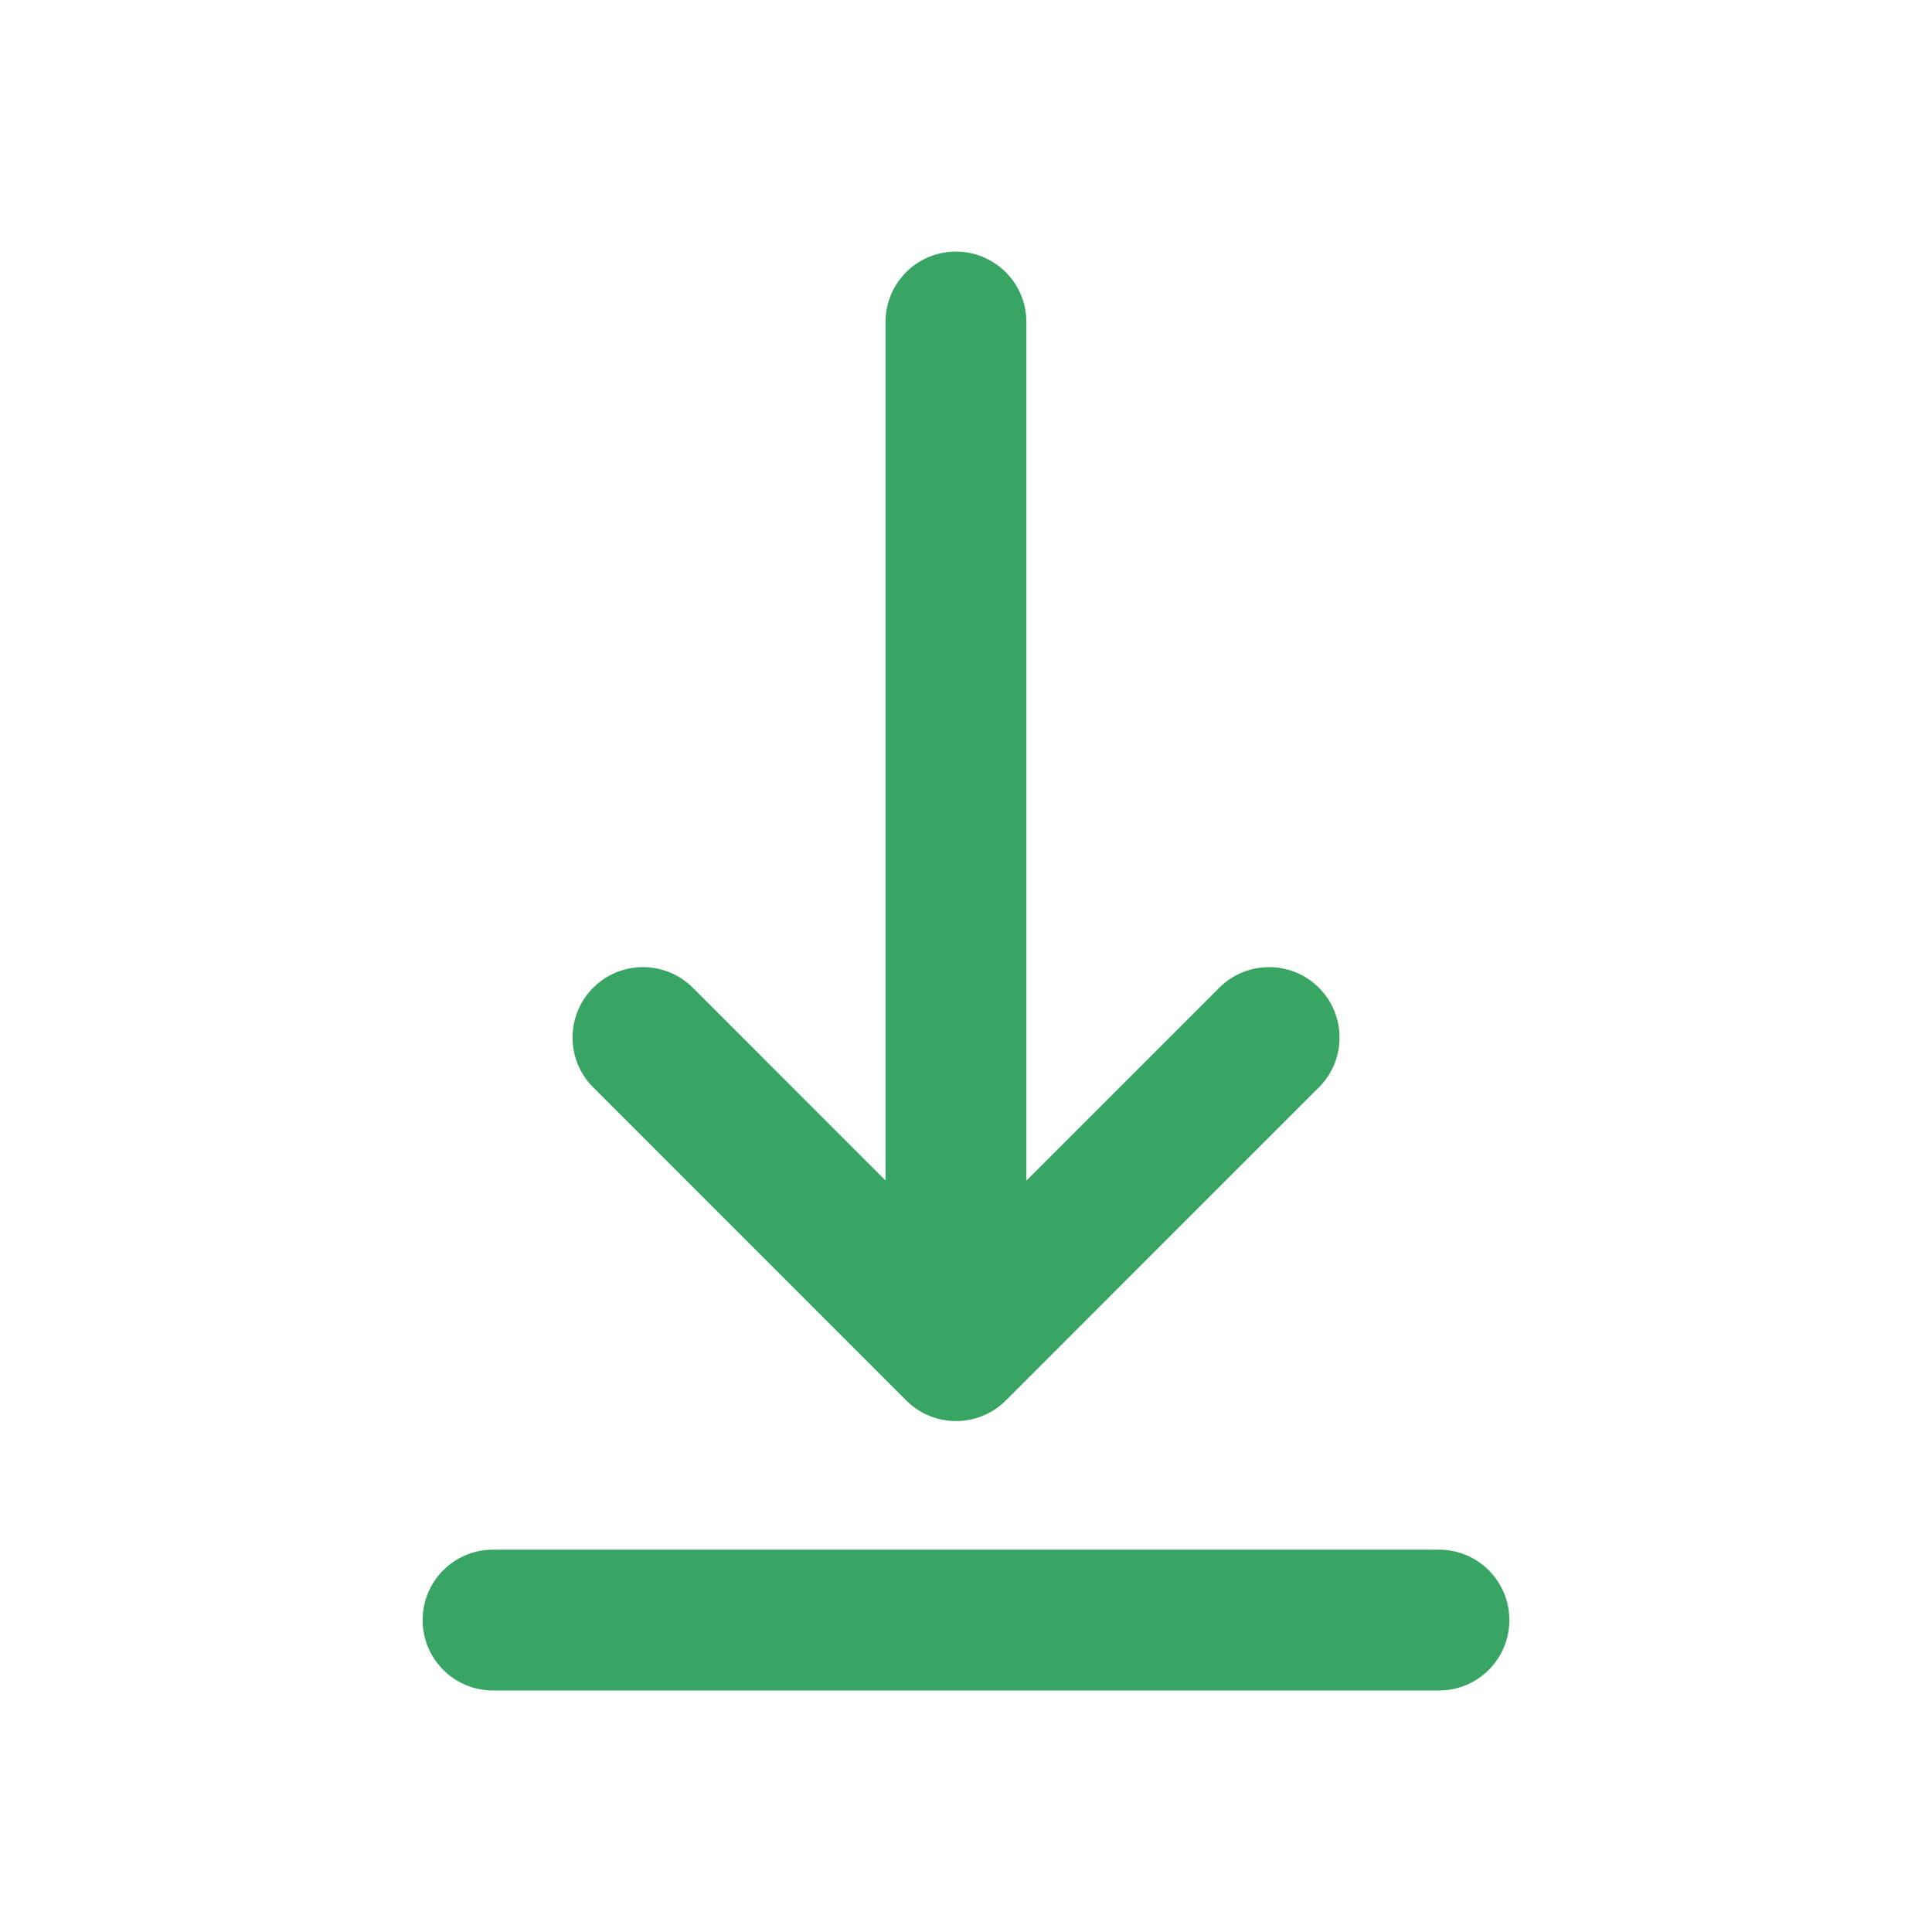
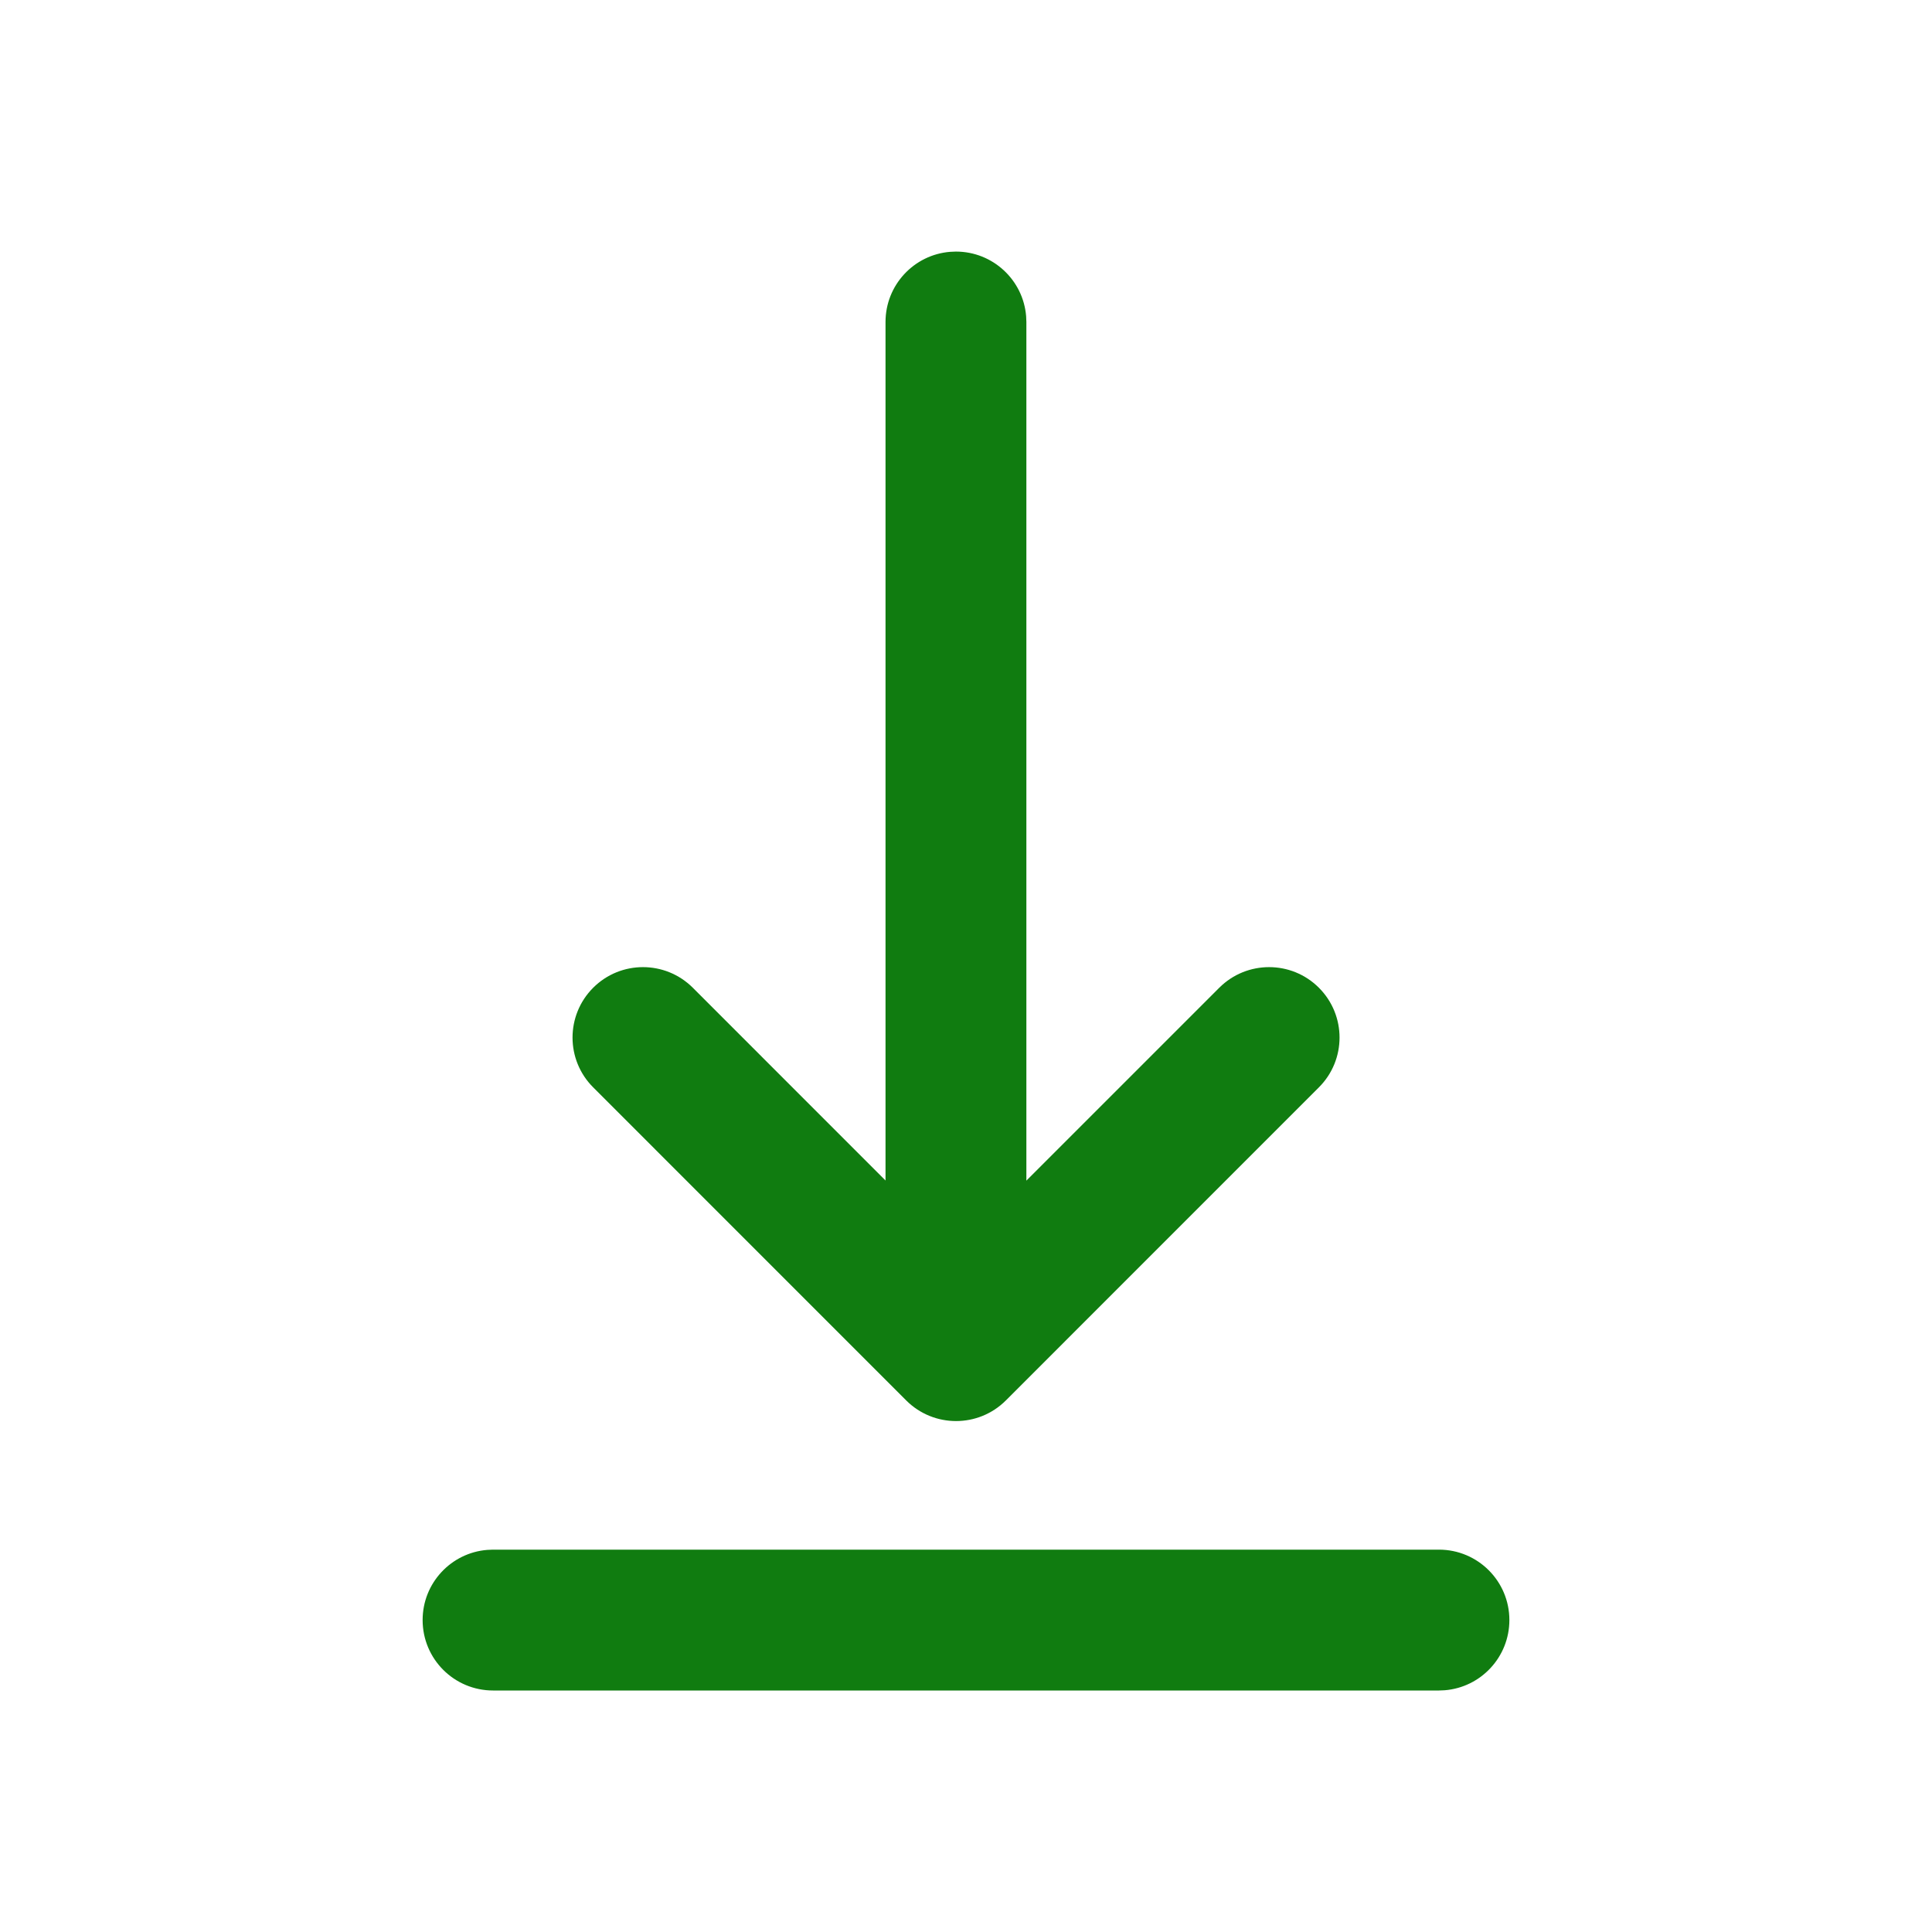
<svg xmlns="http://www.w3.org/2000/svg" width="32" height="32" viewBox="0 0 32 32" fill="none">
-   <path d="M8.167 25.667H23.833C24.478 25.667 25 26.189 25 26.833C25 27.445 24.529 27.948 23.929 27.996L23.833 28H8.167C7.522 28 7 27.478 7 26.833C7 26.221 7.471 25.719 8.071 25.671L8.167 25.667H23.833H8.167ZM15.738 4.171L15.833 4.167C16.445 4.167 16.948 4.638 16.996 5.238L17 5.333V19.555L20.195 16.36C20.651 15.905 21.39 15.905 21.845 16.36C22.301 16.816 22.301 17.555 21.845 18.01L16.66 23.196C16.204 23.651 15.466 23.651 15.01 23.196L9.825 18.01C9.369 17.555 9.369 16.816 9.825 16.36C10.28 15.905 11.019 15.905 11.475 16.36L14.667 19.553V5.333C14.667 4.721 15.138 4.219 15.738 4.171L15.833 4.167L15.738 4.171Z" fill="#39A564" />
+   <path d="M8.167 25.667H23.833C24.478 25.667 25 26.189 25 26.833C25 27.445 24.529 27.948 23.929 27.996L23.833 28H8.167C7.522 28 7 27.478 7 26.833C7 26.221 7.471 25.719 8.071 25.671L8.167 25.667H23.833H8.167ZM15.738 4.171L15.833 4.167C16.445 4.167 16.948 4.638 16.996 5.238L17 5.333V19.555L20.195 16.36C20.651 15.905 21.39 15.905 21.845 16.36C22.301 16.816 22.301 17.555 21.845 18.01L16.66 23.196C16.204 23.651 15.466 23.651 15.01 23.196L9.825 18.01C9.369 17.555 9.369 16.816 9.825 16.36C10.28 15.905 11.019 15.905 11.475 16.36L14.667 19.553V5.333C14.667 4.721 15.138 4.219 15.738 4.171L15.833 4.167L15.738 4.171Z" fill="#107c10" />
</svg>
